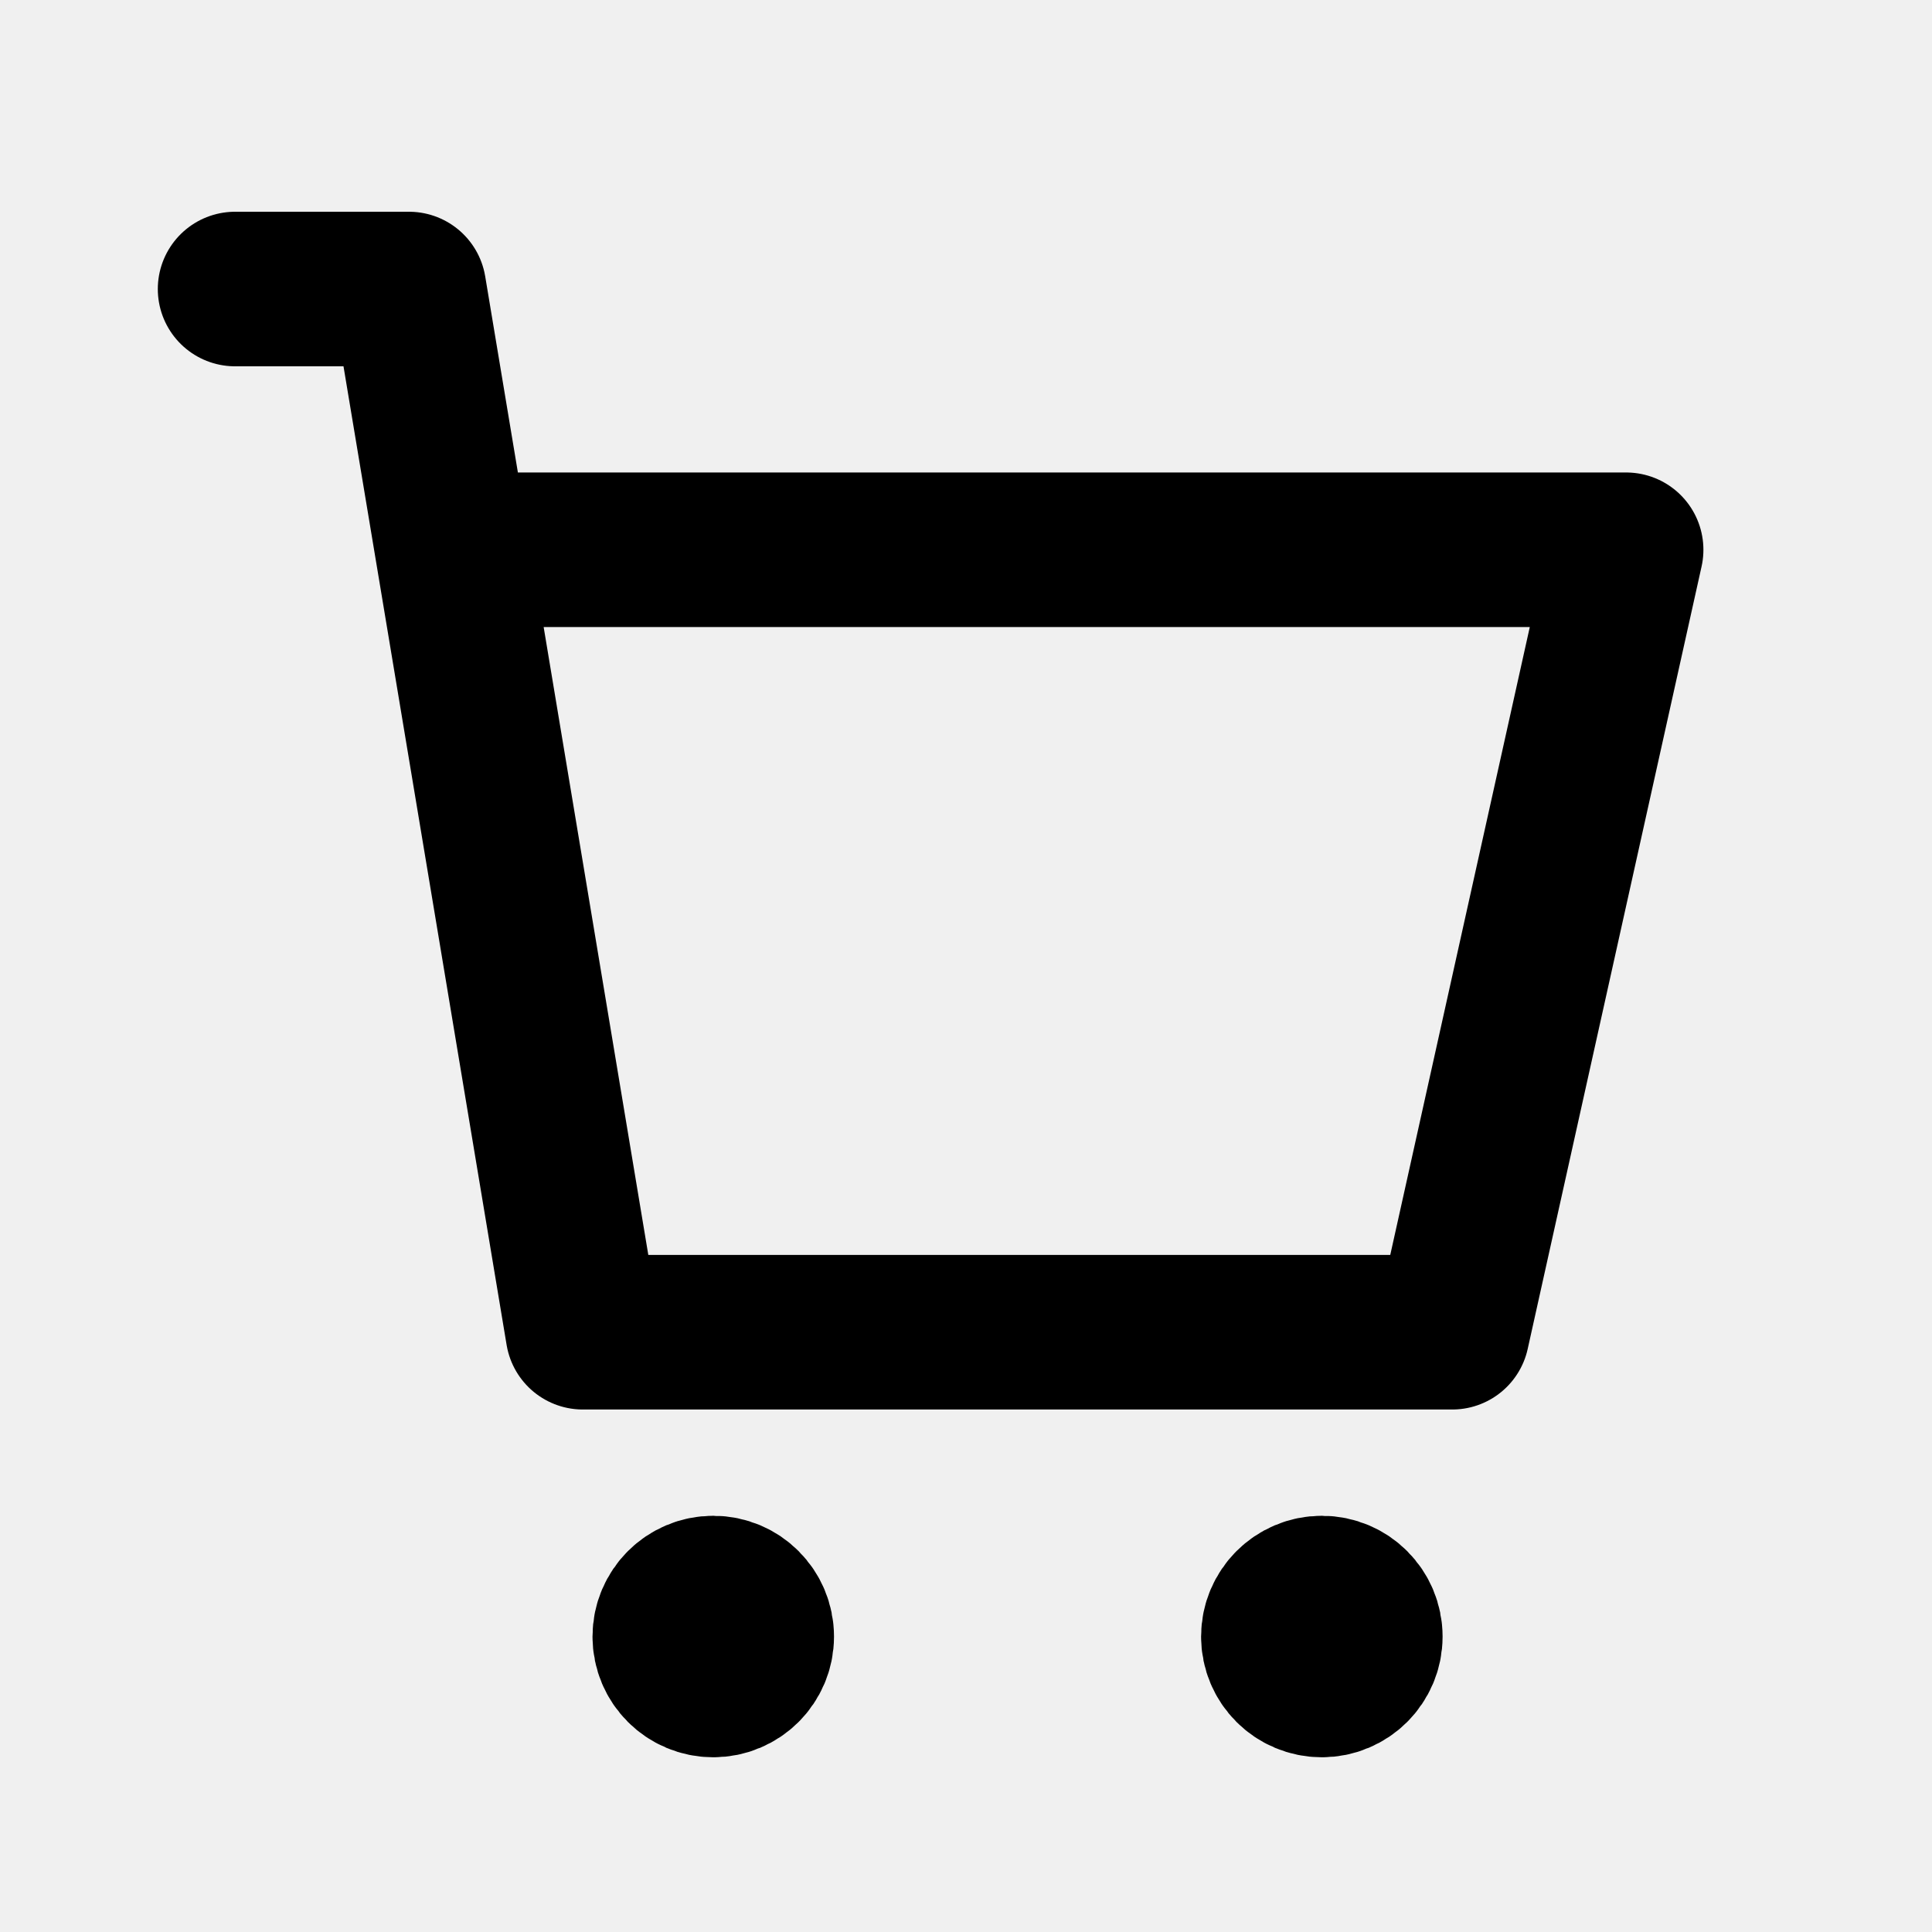
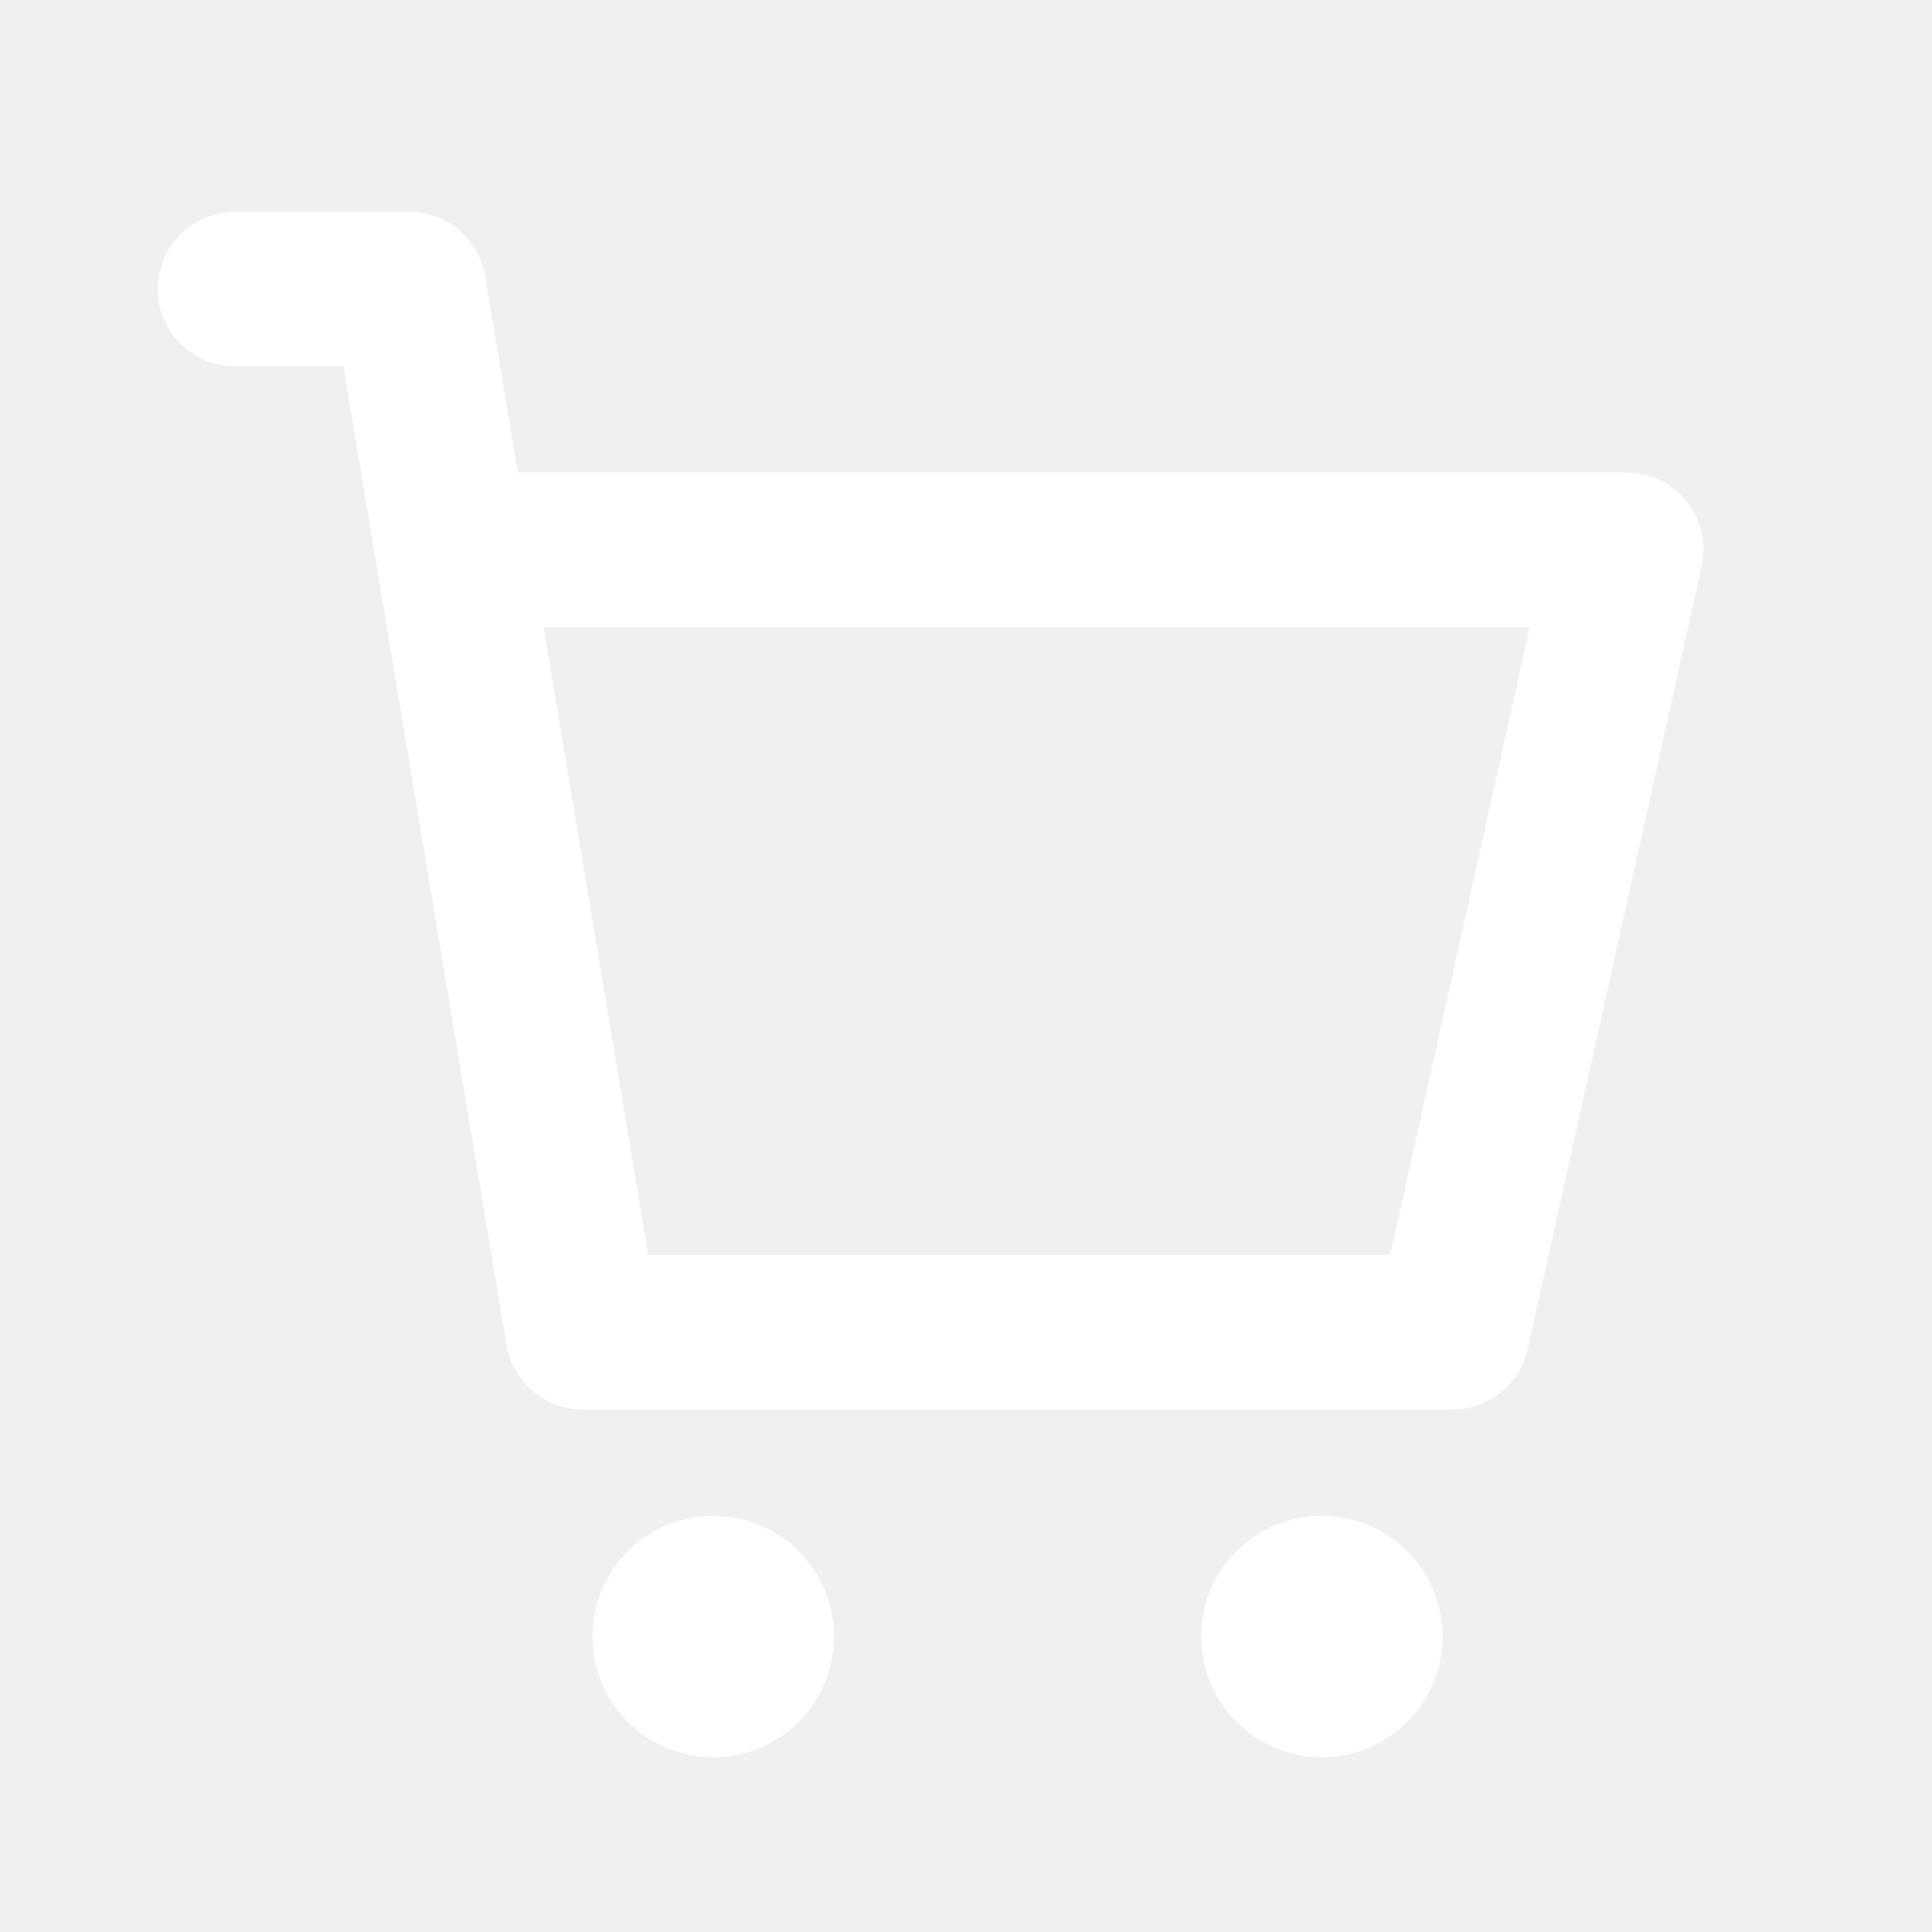
<svg xmlns="http://www.w3.org/2000/svg" width="35" height="35" viewBox="0 0 25 25" fill="none">
-   <path d="M9.23 21.739C9.54 21.739 9.792 21.488 9.792 21.177C9.792 20.866 9.54 20.614 9.23 20.614C8.919 20.614 8.667 20.866 8.667 21.177C8.667 21.488 8.919 21.739 9.23 21.739Z" fill="black" stroke="black" stroke-width="2" stroke-miterlimit="10" stroke-linecap="round" stroke-linejoin="round" />
-   <path d="M17.105 21.739C17.415 21.739 17.667 21.488 17.667 21.177C17.667 20.866 17.415 20.614 17.105 20.614C16.794 20.614 16.542 20.866 16.542 21.177C16.542 21.488 16.794 21.739 17.105 21.739Z" fill="black" stroke="black" stroke-width="2" stroke-miterlimit="10" stroke-linecap="round" stroke-linejoin="round" />
-   <path d="M3.042 3.74H5.292L7.542 17.239H18.792L21.042 7.114H6.417" stroke="black" stroke-width="2" stroke-linecap="round" stroke-linejoin="round" />
+   <path d="M9.23 21.739C9.54 21.739 9.792 21.488 9.792 21.177C9.792 20.866 9.54 20.614 9.23 20.614C8.919 20.614 8.667 20.866 8.667 21.177C8.667 21.488 8.919 21.739 9.23 21.739Z" fill="white" stroke="white" stroke-width="2" stroke-miterlimit="10" stroke-linecap="round" stroke-linejoin="round" />
+   <path d="M17.105 21.739C17.415 21.739 17.667 21.488 17.667 21.177C17.667 20.866 17.415 20.614 17.105 20.614C16.794 20.614 16.542 20.866 16.542 21.177C16.542 21.488 16.794 21.739 17.105 21.739Z" fill="white" stroke="white" stroke-width="2" stroke-miterlimit="10" stroke-linecap="round" stroke-linejoin="round" />
+   <path d="M3.042 3.74H5.292L7.542 17.239H18.792L21.042 7.114H6.417" stroke="white" stroke-width="2" stroke-linecap="round" stroke-linejoin="round" />
</svg>
